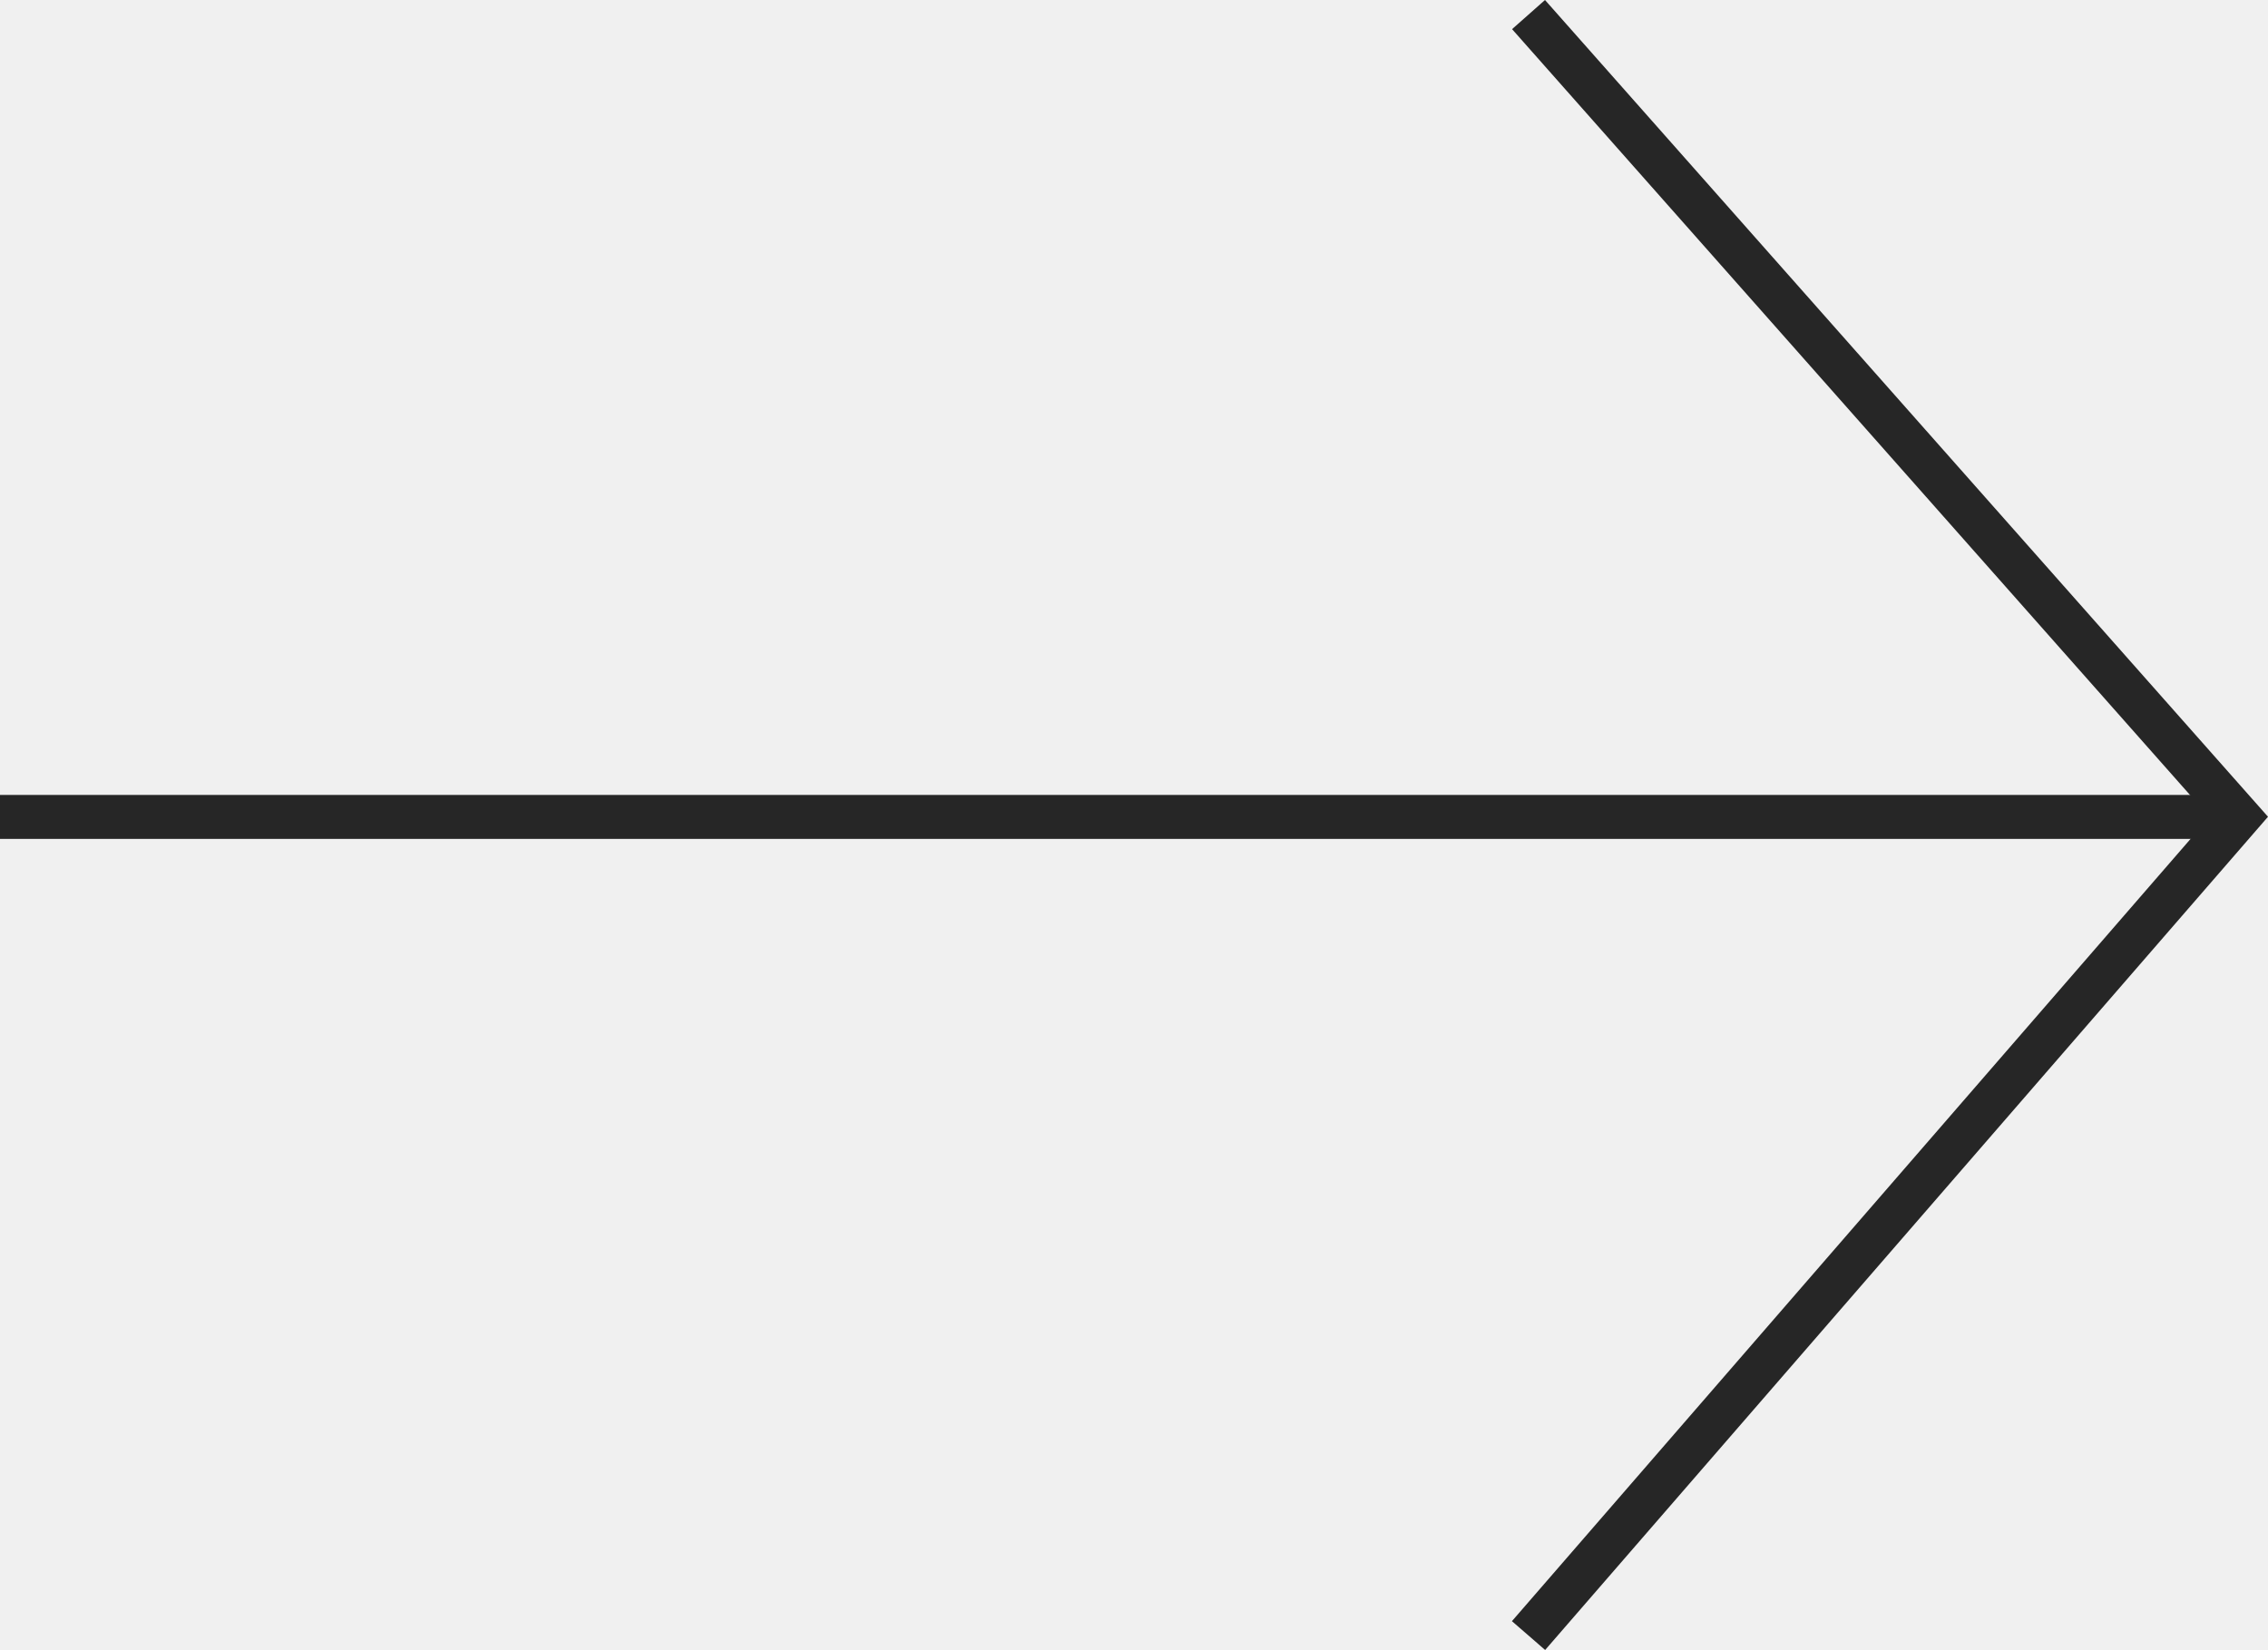
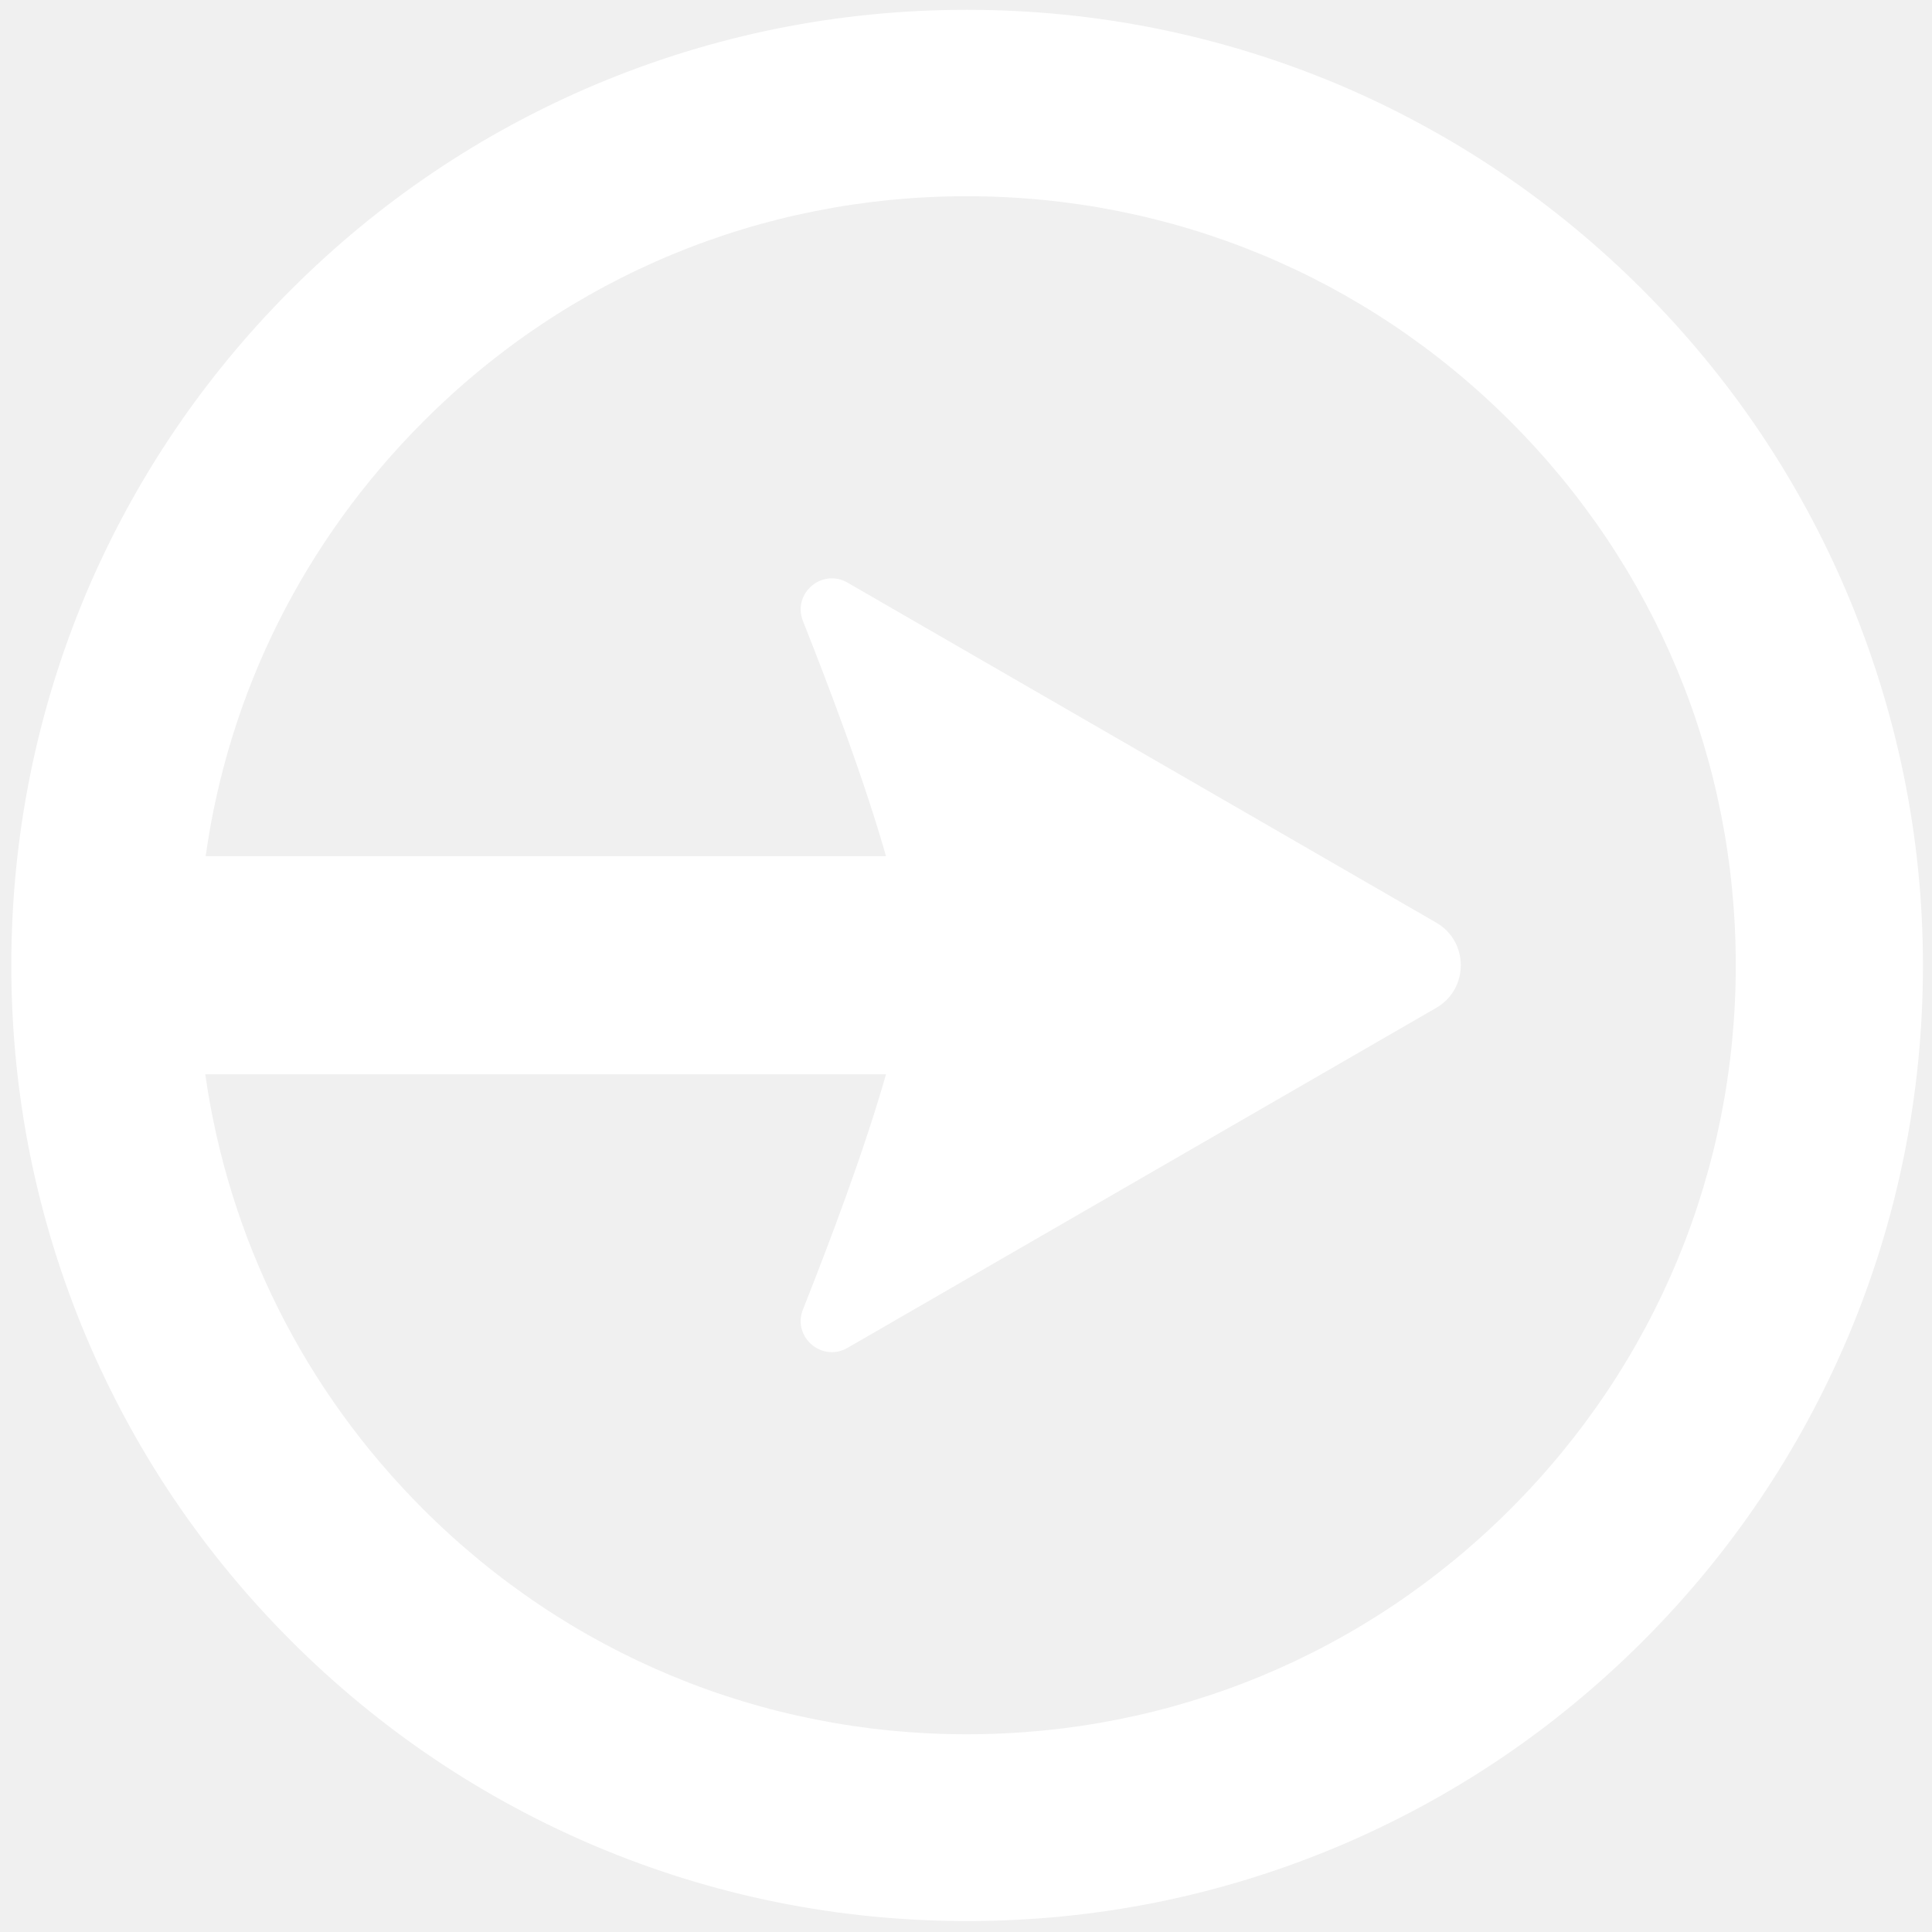
- <svg xmlns="http://www.w3.org/2000/svg" viewBox="0 0 57.143 41.577" height="41.577" width="57.143" xml:space="preserve" id="svg2" version="1.1">
-   <defs id="defs6">
-     <clipPath id="clipPath22" clipPathUnits="userSpaceOnUse">
-       <path id="path20" d="M 0,1080 H 1920 V 0 H 0 Z" />
-     </clipPath>
-     <clipPath id="clipPath122" clipPathUnits="userSpaceOnUse">
-       <path id="path120" d="m 772.38,909.416 h 375.24 V 859.355 H 772.38 Z" />
-     </clipPath>
-     <clipPath id="clipPath126" clipPathUnits="userSpaceOnUse">
-       <path id="path124" d="m 772.38,909.416 h 375.24 V 859.355 H 772.38 Z" />
-     </clipPath>
-     <clipPath id="clipPath150" clipPathUnits="userSpaceOnUse">
-       <path id="path148" d="m 1096.74,909.416 h 11.68 v -50.061 h -11.68 z" />
-     </clipPath>
-     <clipPath id="clipPath154" clipPathUnits="userSpaceOnUse">
-       <path id="path152" d="m 1096.74,909.416 h 11.68 v -50.061 h -11.68 z" />
-     </clipPath>
-     <clipPath id="clipPath174" clipPathUnits="userSpaceOnUse">
-       <path id="path172" d="m 1373.858,539.965 1.638,-18.582 c 0.01,0.002 0.019,0.005 0.028,0.008 v 0 L 1374.839,540 Z m -10.807,-3.538 6.549,-18.037 c 0.01,0.006 0.015,0.011 0.023,0.016 v 0 l -5.642,18.334 z m 6.57,-2.681 2.74,-13.652 c 0.01,0.003 0.011,0.006 0.017,0.009 v 0 l -1.891,13.84 c -0.29,-0.062 -0.579,-0.126 -0.866,-0.197 m -9.651,-4.642 7.454,-12.585 c 0.011,0.011 0.021,0.022 0.031,0.032 v 0 l -6.696,13.133 c -0.267,-0.19 -0.531,-0.381 -0.789,-0.58 m -119.501,0.007 c -0.791,-0.122 -2.861,-0.122 -4.81,-0.122 v 0 h -40.734 c -1.948,0 -3.288,0.062 -4.75,0.122 v 0 h -0.73 l -1.278,-6.941 0.73,-0.183 c 1.583,2.192 3.349,2.923 5.785,2.923 v 0 h 15.587 c 0.244,-3.167 0.426,-7.672 0.426,-17.597 v 0 c 0,-11.933 -0.487,-18.023 -0.792,-22.224 v 0 c 1.766,0.122 3.653,0.242 5.419,0.242 v 0 c 1.767,0 3.714,-0.12 5.48,-0.242 v 0 c -0.304,4.201 -0.791,10.291 -0.791,22.224 v 0 c 0,9.925 0.122,14.43 0.366,17.597 v 0 h 15.587 c 2.435,0 4.262,-0.731 5.784,-2.923 v 0 l 0.67,0.183 -1.217,6.941 z m 113.636,-0.828 11.792,-13.574 c 0.01,0.012 0.017,0.023 0.025,0.034 v 0 l -11.073,14.182 z m 24.033,-2.691 -0.18,-3.726 c 0.939,0.096 1.894,0.158 2.871,0.158 v 0 c 11.492,0 19.656,-6.635 19.656,-17.695 v 0 c 0,-10.209 -6.882,-15.931 -16.024,-17.088 v 0 c -5.046,-0.892 -8.202,-2.147 -9.756,-2.884 v 0 c -0.729,-0.345 -1.106,-0.576 -1.161,-0.601 v 0 c -0.911,-0.468 -1.807,-0.996 -2.69,-1.59 v 0 c -3.371,-2.268 -6.529,-5.491 -9.415,-9.937 v 0 c 17.073,17.565 33.337,10.128 49.209,2.69 v 0 c 16.193,-7.587 31.979,-15.174 47.804,3.783 v 0 c -17.256,-12.167 -41.165,3.225 -62.711,7.187 v 0 c 9.606,3.589 15.481,10.681 15.481,19.325 v 0 c 0,13.018 -13.564,20.475 -30.015,20.475 v 0 c -1.044,0 -2.064,-0.038 -3.069,-0.097 m 178.314,-12.738 c 0,-17.171 32.818,-7.124 32.818,-18.022 v 0 c 0,-5.603 -7.123,-7.246 -14.43,-7.246 v 0 c -9.073,0 -17.232,3.409 -19.424,7.367 v 0 l -0.67,-0.244 1.827,-7.367 c 4.872,-2.131 9.559,-3.471 18.389,-3.471 v 0 c 7.367,0 22.102,1.095 22.102,12.969 v 0 c 0,17.658 -32.819,8.159 -32.819,18.023 v 0 c 0,4.871 7.672,6.088 13.213,6.088 v 0 c 6.211,0 12.97,-1.278 16.562,-5.418 v 0 l 0.669,0.243 -1.217,5.785 c -2.497,1.34 -8.099,3.105 -15.71,3.105 v 0 c -8.037,0 -21.31,-0.73 -21.31,-11.812 m -85.068,-9.073 c 0,-12.665 13.152,-19.91 29.044,-19.91 v 0 c 17.719,0 29.775,8.95 29.775,21.067 v 0 c 0,12.543 -13.153,19.728 -29.106,19.728 v 0 c -17.596,0 -29.713,-8.708 -29.713,-20.885 m 10.412,0.609 c 0,11.143 8.464,16.744 18.936,16.744 v 0 c 11.143,0 19.059,-6.393 19.059,-17.048 v 0 c 0,-11.082 -8.464,-16.683 -18.998,-16.683 v 0 c -11.204,0 -18.997,6.332 -18.997,16.987 m 136.339,18.814 c -4.261,0 -9.56,0.123 -13.822,0.244 v 0 c 0.365,-3.714 0.792,-6.088 0.792,-18.936 v 0 c 0,-10.412 -0.487,-15.709 -0.792,-19.423 v 0 c 4.201,0.122 9.377,0.242 13.578,0.242 v 0 c 4.75,0 9.986,-0.242 23.687,-0.242 v 0 c 1.034,0 1.217,0.06 1.643,0.975 v 0 l 3.227,6.696 -0.548,0.305 c -3.288,-3.409 -6.028,-3.836 -11.264,-3.836 v 0 h -20.338 c -0.06,4.506 -0.304,9.012 -0.304,13.517 v 0 h 13.457 c 2.375,0 7.977,-0.121 9.986,-0.669 v 0 c -0.183,1.095 -0.183,1.827 -0.183,2.739 v 0 c 0,0.853 0,1.644 0.183,2.741 v 0 c -2.009,-0.488 -7.611,-0.671 -9.986,-0.671 v 0 h -13.457 c 0,4.08 0.244,8.281 0.304,12.422 v 0 h 22.348 c 2.983,0 5.905,-0.427 7.123,-2.314 v 0 l 0.548,0.183 -1.156,5.48 c -0.122,0.609 -0.306,0.791 -0.914,0.791 v 0 c -14.43,0 -19.668,-0.244 -24.112,-0.244 m -75.202,0 c -1.644,0 -3.409,0.123 -5.053,0.244 v 0 c 0.364,-3.714 0.792,-6.088 0.792,-18.936 v 0 c 0,-10.412 -0.488,-15.709 -0.792,-19.423 v 0 c 1.644,0.122 3.409,0.242 5.053,0.242 v 0 c 1.705,0 3.471,-0.12 5.115,-0.242 v 0 c -0.304,3.714 -0.791,9.011 -0.791,19.423 v 0 c 0,12.848 0.425,15.222 0.791,18.936 v 0 c -1.644,-0.121 -3.41,-0.244 -5.115,-0.244 m -81.052,-0.06 c -1.219,0 -2.436,0.122 -3.166,0.304 v 0 c 0.852,-6.21 0.852,-12.482 0.852,-18.632 v 0 c 0,-11.873 -8.221,-16.562 -16.44,-16.562 v 0 c -7.551,0 -15.162,4.811 -15.162,16.501 v 0 2.314 c 0,5.419 0.061,10.96 0.792,16.379 v 0 c -1.339,-0.182 -3.349,-0.304 -5.358,-0.304 v 0 c -2.009,0 -4.018,0.122 -5.358,0.304 v 0 c 0.852,-6.21 0.852,-12.482 0.852,-18.693 v 0 c 0,-15.83 11.265,-20.884 22.529,-20.884 v 0 c 12.117,0 22.954,6.516 22.954,20.945 v 0 c 0,6.15 0,12.422 0.792,18.632 v 0 c -0.852,-0.182 -2.069,-0.304 -3.287,-0.304 m -152.354,0.06 c -2.497,0 -5.358,0.123 -7.854,0.244 v 0 c 0.365,-3.713 0.791,-6.088 0.791,-18.936 v 0 c 0,-10.412 -0.487,-15.709 -0.791,-19.423 v 0 c 1.643,0.122 3.41,0.242 5.053,0.242 v 0 c 1.705,0 3.471,-0.12 5.115,-0.242 v 0 c -0.304,3.228 -0.67,7.488 -0.731,14.978 v 0 h 9.864 c 11.204,0 5.723,-15.831 22.468,-15.831 v 0 c 4.627,0 7.611,1.156 9.803,2.618 v 0 l -0.366,0.671 c -1.766,-1.036 -3.409,-1.402 -5.296,-1.402 v 0 c -5.176,0 -6.82,5.724 -9.986,10.779 v 0 c -0.852,1.399 -1.827,2.738 -3.167,3.835 v 0 c 7.734,1.34 10.9,4.567 10.9,11.021 v 0 c 0,8.829 -5.967,11.69 -21.554,11.69 v 0 c -3.106,0 -11.814,-0.244 -14.249,-0.244 m 1.827,-3.896 h 12.422 c 9.741,0 11.933,-3.044 11.933,-7.55 v 0 c 0,-4.567 -2.192,-7.551 -11.933,-7.551 v 0 h -12.727 c 0,9.073 0.122,12.422 0.305,15.101 m -20.768,3.836 c -1.218,0 -2.436,0.122 -3.166,0.304 v 0 c 0.853,-6.21 0.853,-12.482 0.853,-18.632 v 0 c 0,-11.873 -8.22,-16.562 -16.441,-16.562 v 0 c -7.55,0 -15.161,4.811 -15.161,16.501 v 0 2.314 c 0,5.419 0.061,10.96 0.792,16.379 v 0 c -1.34,-0.182 -3.349,-0.304 -5.359,-0.304 v 0 c -2.009,0 -4.018,0.122 -5.357,0.304 v 0 c 0.852,-6.21 0.852,-12.482 0.852,-18.693 v 0 c 0,-15.83 11.264,-20.884 22.529,-20.884 v 0 c 12.116,0 22.954,6.516 22.954,20.945 v 0 c 0,6.15 0,12.422 0.792,18.632 v 0 c -0.852,-0.182 -2.071,-0.304 -3.288,-0.304 m 62.966,-1.493 11.22,-8.507 c 0.01,0.01 0.011,0.018 0.017,0.028 v 0 l -10.762,9.302 c -0.164,-0.271 -0.322,-0.546 -0.475,-0.823 m -5.497,-1.351 15.708,-9.097 c 0,0.006 0.01,0.012 0.01,0.019 v 0 l -15.21,9.921 -0.506,-0.843 z m 2.946,-6.258 12.012,-4.881 c 0,0.01 0.01,0.019 0.01,0.029 v 0 l -11.866,5.795 c -0.058,-0.312 -0.11,-0.627 -0.155,-0.943 m -0.231,-3.139 c 0,-0.306 0.013,-0.609 0.026,-0.913 v 0 l 11.724,-3.146 c 10e-4,0.013 0,0.025 0.01,0.038 v 0 l -11.753,4.068 c 0,-0.015 0,-0.031 0,-0.047 m 0.566,-4.959 11.028,-1.57 c 0,0.028 0,0.056 0,0.084 v 0 l -11.221,2.442 c 0.059,-0.321 0.122,-0.64 0.195,-0.956 m 1.33,-4 9.966,0.265 c -0.01,0.022 -0.011,0.043 -0.017,0.065 v 0 l -10.32,0.552 c 0.116,-0.297 0.242,-0.59 0.371,-0.882 m 1.46,-2.774 c 0.176,-0.285 0.357,-0.566 0.544,-0.843 v 0 l 8.537,1.094 c -0.01,0.029 -0.018,0.057 -0.027,0.085 v 0 z m 2.68,-3.334 c 0.256,-0.26 0.516,-0.517 0.785,-0.767 v 0 l 6.747,1.744 c -0.024,0.043 -0.047,0.086 -0.069,0.129 v 0 z m 3.633,-3.078 c 0.279,-0.196 0.564,-0.386 0.852,-0.573 v 0 l 4.616,2.224 c -0.033,0.041 -0.067,0.082 -0.099,0.125 v 0 z m 3.46,-2.078 c 0.318,-0.162 0.639,-0.322 0.965,-0.474 v 0 l 3.043,2.011 c -0.055,0.051 -0.109,0.102 -0.162,0.153 v 0 z m 3.698,-1.577 c 0.332,-0.117 0.665,-0.231 1.003,-0.336 v 0 l 1.687,1.555 c -0.067,0.044 -0.13,0.091 -0.194,0.136 v 0 z m 3.86,-1.076 c 0.299,-0.063 0.599,-0.123 0.902,-0.178 v 0 l 0.506,1.006 c -0.065,0.03 -0.131,0.058 -0.195,0.09 v 0 z" />
-     </clipPath>
-     <clipPath id="clipPath186" clipPathUnits="userSpaceOnUse">
-       <path id="path184" d="M 0,1080 H 1920 V 0 H 0 Z" />
-     </clipPath>
-     <clipPath id="clipPath202" clipPathUnits="userSpaceOnUse">
-       <path id="path200" d="M 0,1080 H 1920 V 0 H 0 Z" />
-     </clipPath>
-     <clipPath id="clipPath216" clipPathUnits="userSpaceOnUse">
-       <path id="path214" d="M 0,1080 H 1920 V 0 H 0 Z" />
-     </clipPath>
-     <clipPath id="clipPath230" clipPathUnits="userSpaceOnUse">
-       <path id="path228" d="M 0,1080 H 1920 V 0 H 0 Z" />
-     </clipPath>
-     <clipPath id="clipPath244" clipPathUnits="userSpaceOnUse">
-       <path id="path242" d="M 0,1080 H 1920 V 0 H 0 Z" />
-     </clipPath>
-     <clipPath id="clipPath266" clipPathUnits="userSpaceOnUse">
-       <path id="path264" d="M 0,1080 H 1920 V 0 H 0 Z" />
-     </clipPath>
-     <clipPath id="clipPath286" clipPathUnits="userSpaceOnUse">
-       <path id="path284" d="m 1219.09,1019.5 h 58.87 v -16.14 h -58.87 z" />
-     </clipPath>
-     <clipPath id="clipPath302" clipPathUnits="userSpaceOnUse">
-       <path id="path300" d="m 1390.75,1019.5 h 127.94 v -16.14 h -127.94 z" />
-     </clipPath>
-     <clipPath id="clipPath318" clipPathUnits="userSpaceOnUse">
-       <path id="path316" d="m 1663.2,1019.5 h 92.61 v -16.14 h -92.61 z" />
-     </clipPath>
-     <clipPath id="clipPath334" clipPathUnits="userSpaceOnUse">
-       <path id="path332" d="m 1308.44,1019.5 h 53.18 v -16.14 h -53.18 z" />
-     </clipPath>
-     <clipPath id="clipPath350" clipPathUnits="userSpaceOnUse">
-       <path id="path348" d="m 1540.83,1019.5 h 98.34 v -16.14 h -98.34 z" />
-     </clipPath>
-   </defs>
-   <g transform="matrix(1.333333,0,0,-1.333333,-1146.396,-186.7959)" id="g10">
-     <g id="g437">
-       <g id="g268" transform="translate(859.7971,-155.5357)">
-         <path d="M 0,0 H 41.794" style="fill:none;stroke:#262626;stroke-width:0.831;stroke-linecap:butt;stroke-linejoin:miter;stroke-miterlimit:10;stroke-dasharray:none;stroke-opacity:1" id="path270" />
-       </g>
-       <g id="g272" transform="translate(888.6811,-171.0073)">
-         <path d="M 0,0 13.421,15.472 0,30.635" style="fill:none;stroke:#262626;stroke-width:0.831;stroke-linecap:butt;stroke-linejoin:miter;stroke-miterlimit:10;stroke-dasharray:none;stroke-opacity:1" id="path274" />
-       </g>
-     </g>
-   </g>
+ <svg xmlns="http://www.w3.org/2000/svg" version="1.1" id="Camada_1" x="0px" y="0px" viewBox="0 0 512 512" style="enable-background:new 0 0 512 512;" xml:space="preserve">
+   <style type="text/css">
+ 	.st0{fill:#FFFFFF;}
+ </style>
+   <path class="st0" d="M489.5,157.2c-12.8-30.2-31-57.2-54.3-80.5c-23.2-23.2-50.3-41.5-80.5-54.3C323.5,9.3,290.4,2.6,256.2,2.6  s-67.3,6.7-98.6,19.9c-30.2,12.8-57.2,31-80.5,54.3c-23.2,23.2-41.5,50.3-54.3,80.5C9.7,188.5,3,221.6,3,255.8s6.7,67.3,19.9,98.6  c12.8,30.2,31,57.2,54.3,80.5c23.2,23.2,50.3,41.5,80.5,54.3c31.2,13.2,64.4,19.9,98.6,19.9s67.3-6.7,98.6-19.9  c30.2-12.8,57.2-31,80.5-54.3c23.2-23.2,41.5-50.3,54.3-80.5c13.2-31.2,19.9-64.4,19.9-98.6S502.7,188.5,489.5,157.2z M400.3,399.9  c-38.5,38.5-89.7,59.7-144.1,59.7c-54.4,0-105.6-21.2-144.1-59.7c-31.6-31.6-51.5-71.7-57.7-115.2h180.4  c-5.8,20.4-15.1,44.9-22,62.3c-2.9,7.3,5,14.1,11.8,10.2l156-90.1c8.7-5,8.7-17.6,0-22.6l-156-90.1c-6.8-3.9-14.7,2.9-11.8,10.2  c6.9,17.4,16.2,41.9,22,62.3H54.5c6.1-43.5,26.1-83.6,57.7-115.2C150.6,73.2,201.8,52,256.2,52c54.4,0,105.6,21.2,144.1,59.7  c38.5,38.5,59.7,89.7,59.7,144.1C460,310.2,438.8,361.4,400.3,399.9z" />
</svg>
